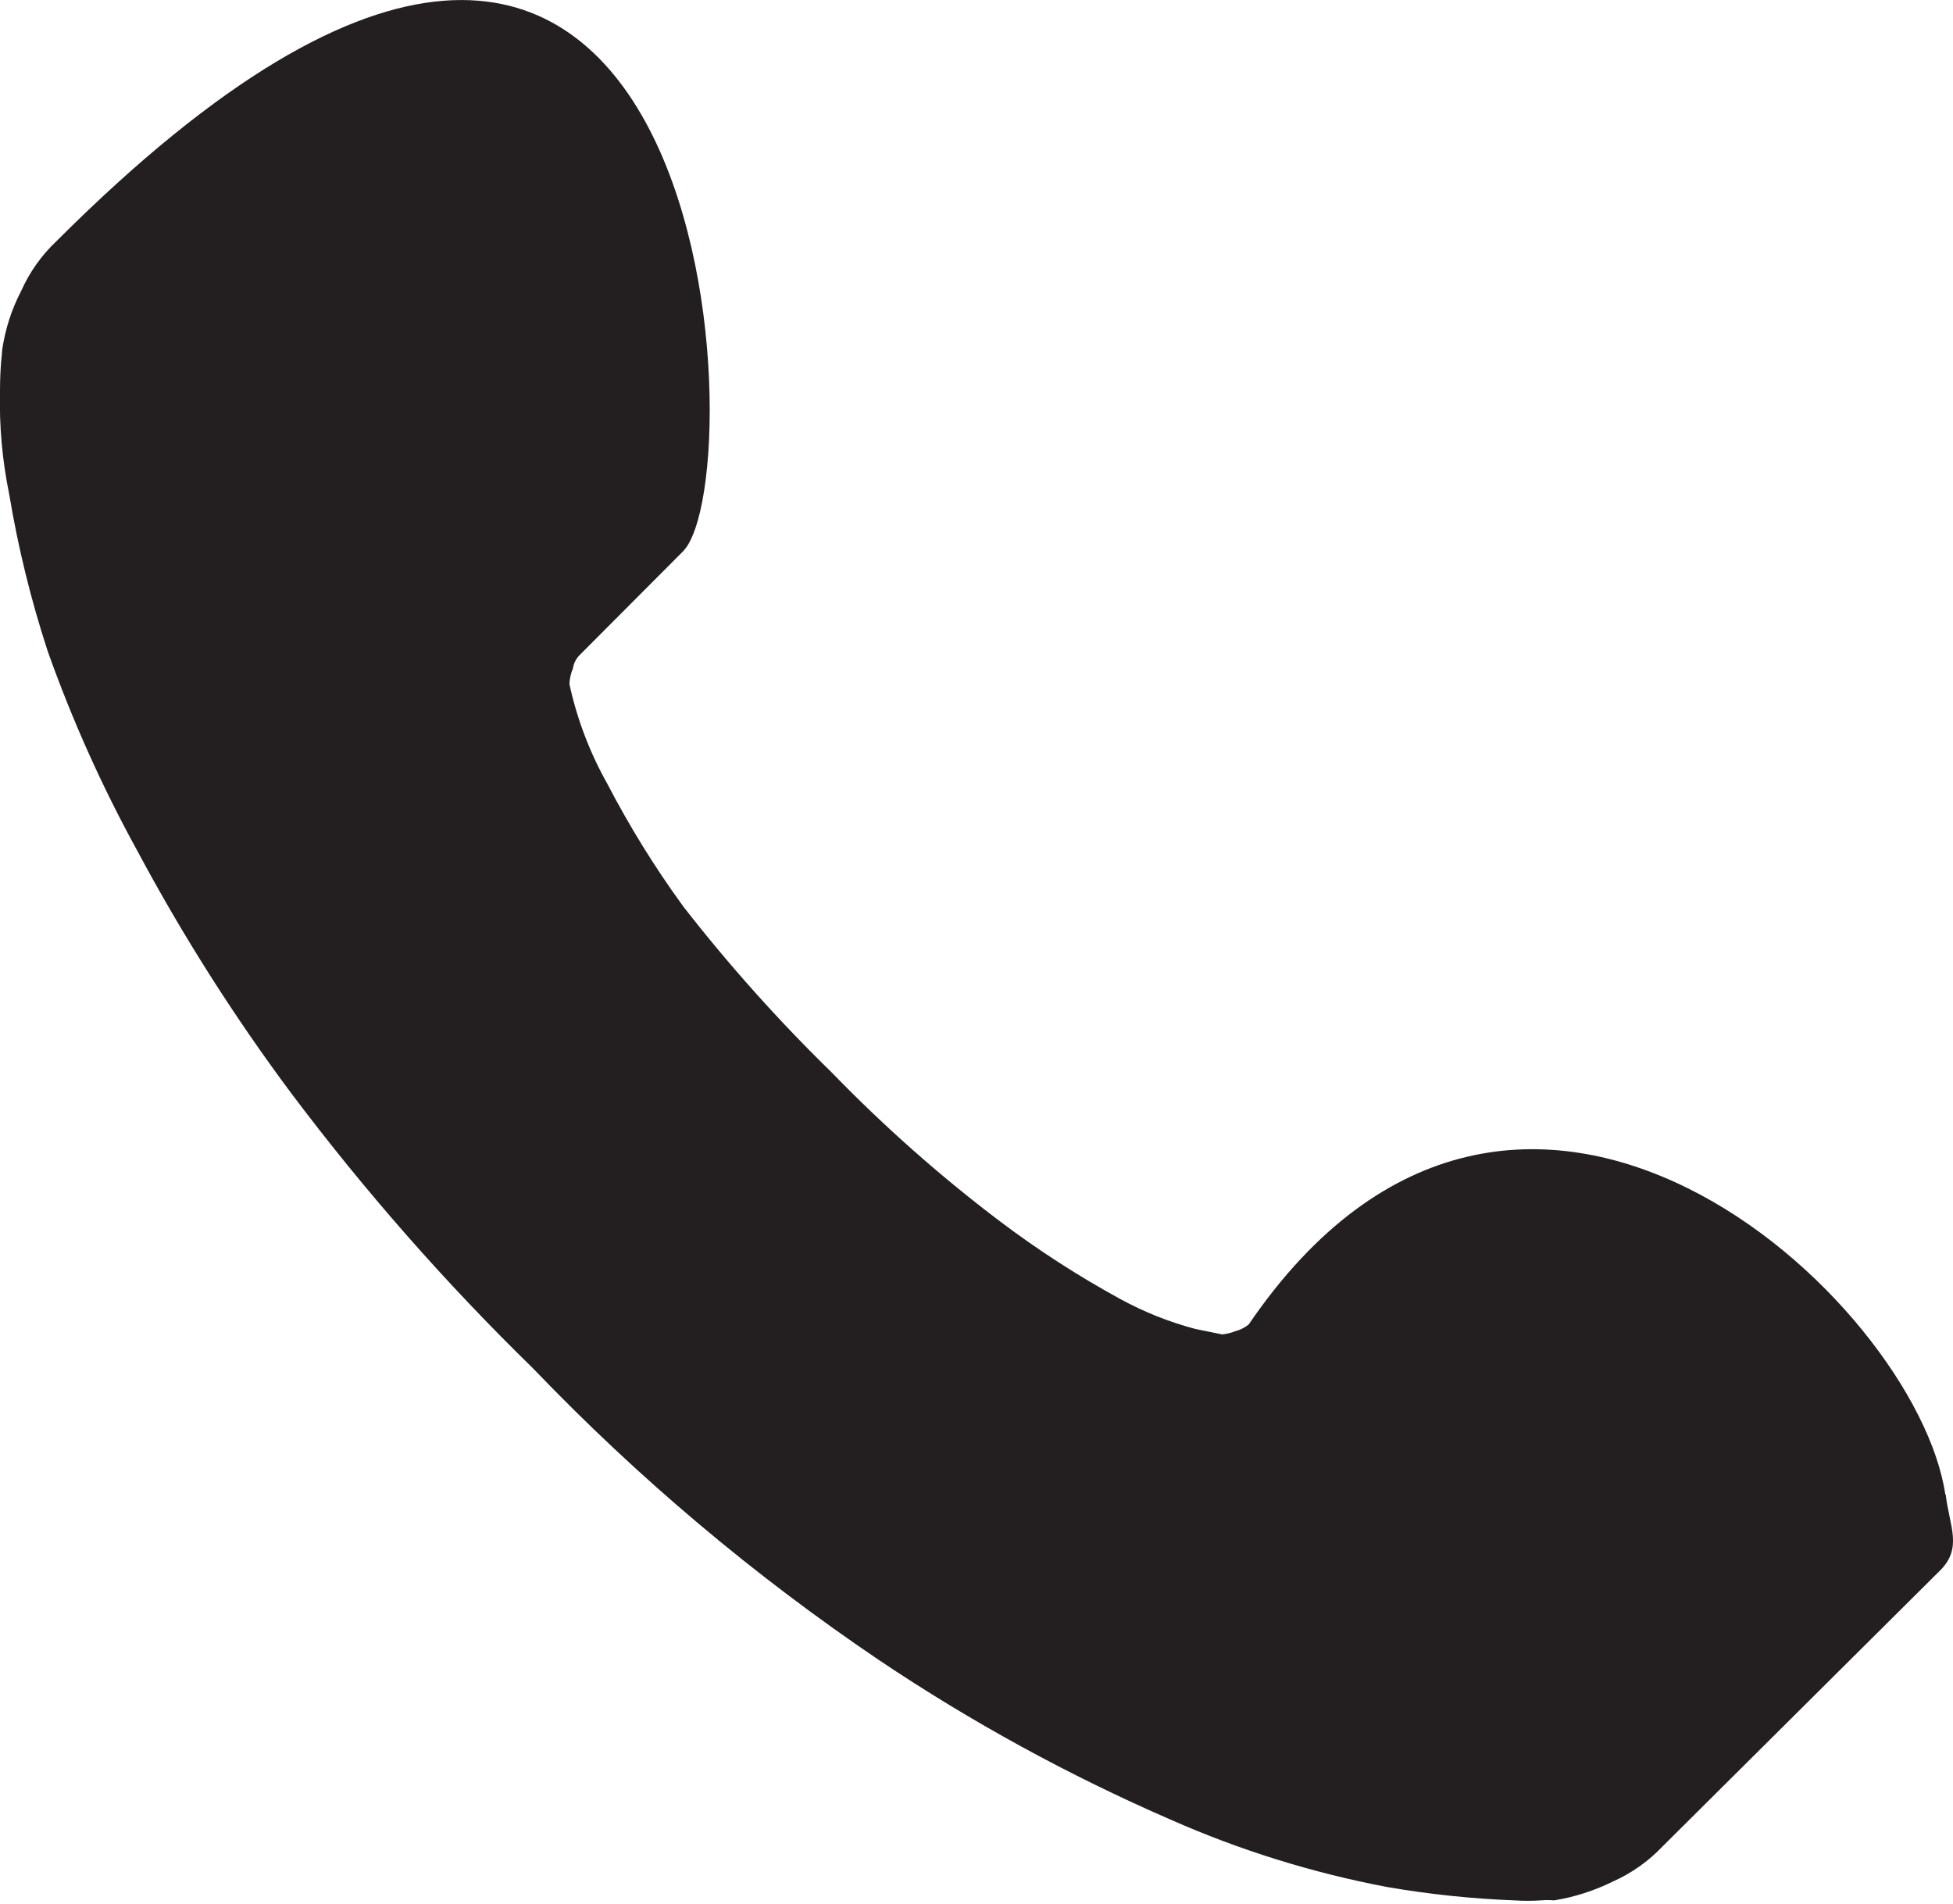
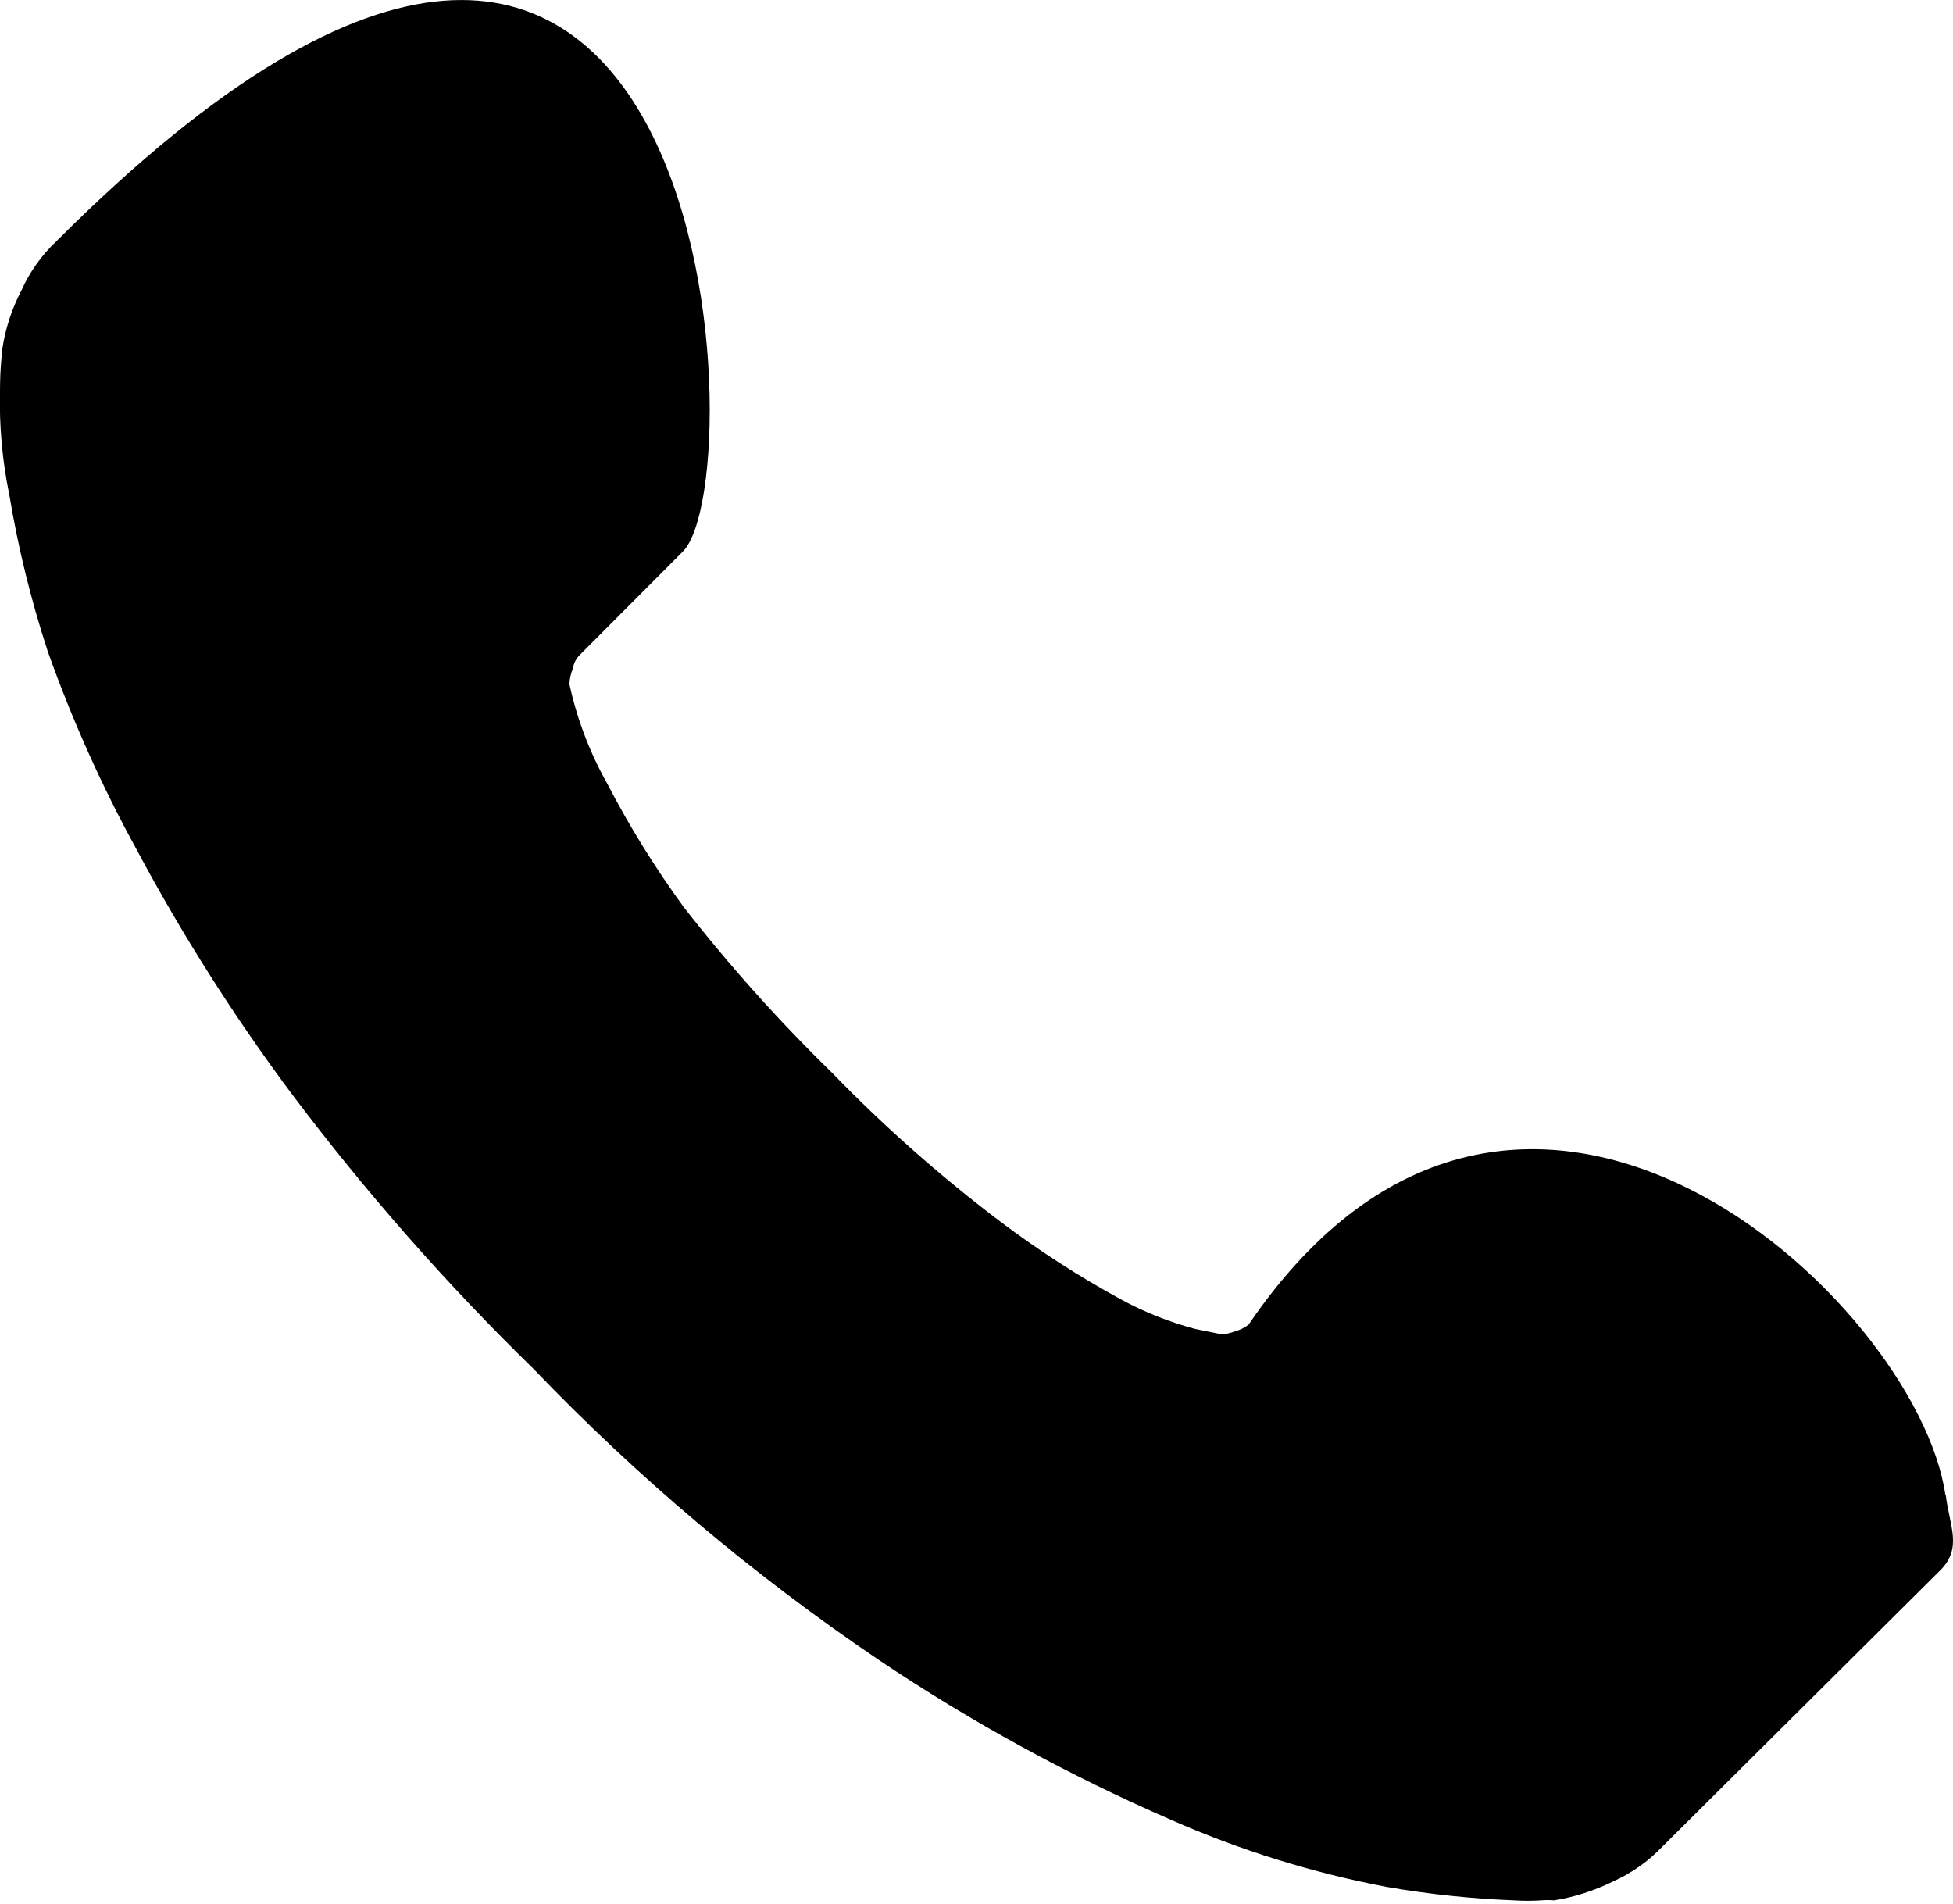
<svg xmlns="http://www.w3.org/2000/svg" viewBox="0 0 61.36 59.8">
  <defs>
    <style>.cls-1{fill:#231f20;fill-rule:evenodd;}</style>
  </defs>
  <g id="Layer_2" data-name="Layer 2">
    <g id="Objects">
-       <path class="cls-1" d="M61.13,46.94c.11,1,.56,1.7-.21,2.43L52.24,58a4.91,4.91,0,0,1-1.57,1.11,6.55,6.55,0,0,1-1.84.59,2.34,2.34,0,0,0-.42,0,6.39,6.39,0,0,1-.83,0,30.37,30.37,0,0,1-4-.42,31.24,31.24,0,0,1-6.81-2.12,57.74,57.74,0,0,1-9.14-5,67,67,0,0,1-10.88-9.17,75.09,75.09,0,0,1-7.61-8.66,60.38,60.38,0,0,1-4.83-7.61A42.56,42.56,0,0,1,1.5,20.46,33.5,33.5,0,0,1,.29,15.53,14.35,14.35,0,0,1,0,12.3c0-.8.07-1.22.07-1.32A5.84,5.84,0,0,1,.67,9.13,4.86,4.86,0,0,1,1.78,7.57c20.75-20.74,22,7.47,19.67,9.76l-3.23,3.24A.75.75,0,0,0,18,21a1.41,1.41,0,0,0-.11.49,11.24,11.24,0,0,0,1.19,3.13,30.13,30.13,0,0,0,2.39,3.86,51.35,51.35,0,0,0,4.66,5.21,46.08,46.08,0,0,0,5.25,4.65,30.69,30.69,0,0,0,3.82,2.47,10.53,10.53,0,0,0,2.36.94l.84.17a1.59,1.59,0,0,0,.41-.1,1.14,1.14,0,0,0,.42-.21c8.48-12.44,21-.77,21.89,5.35Z" />
+       <path className="cls-1" d="M61.13,46.94c.11,1,.56,1.7-.21,2.43L52.24,58a4.91,4.91,0,0,1-1.57,1.11,6.55,6.55,0,0,1-1.84.59,2.34,2.34,0,0,0-.42,0,6.39,6.39,0,0,1-.83,0,30.37,30.37,0,0,1-4-.42,31.24,31.24,0,0,1-6.81-2.12,57.74,57.74,0,0,1-9.14-5,67,67,0,0,1-10.88-9.17,75.09,75.09,0,0,1-7.61-8.66,60.38,60.38,0,0,1-4.83-7.61A42.56,42.56,0,0,1,1.5,20.46,33.5,33.5,0,0,1,.29,15.53,14.35,14.35,0,0,1,0,12.3c0-.8.07-1.22.07-1.32A5.84,5.84,0,0,1,.67,9.13,4.86,4.86,0,0,1,1.78,7.57c20.75-20.74,22,7.47,19.67,9.76l-3.23,3.24A.75.75,0,0,0,18,21a1.41,1.41,0,0,0-.11.49,11.24,11.24,0,0,0,1.19,3.13,30.13,30.13,0,0,0,2.39,3.86,51.35,51.35,0,0,0,4.66,5.21,46.08,46.08,0,0,0,5.25,4.65,30.69,30.69,0,0,0,3.82,2.47,10.53,10.53,0,0,0,2.36.94l.84.17a1.59,1.59,0,0,0,.41-.1,1.14,1.14,0,0,0,.42-.21c8.48-12.44,21-.77,21.89,5.35Z" />
    </g>
  </g>
</svg>
